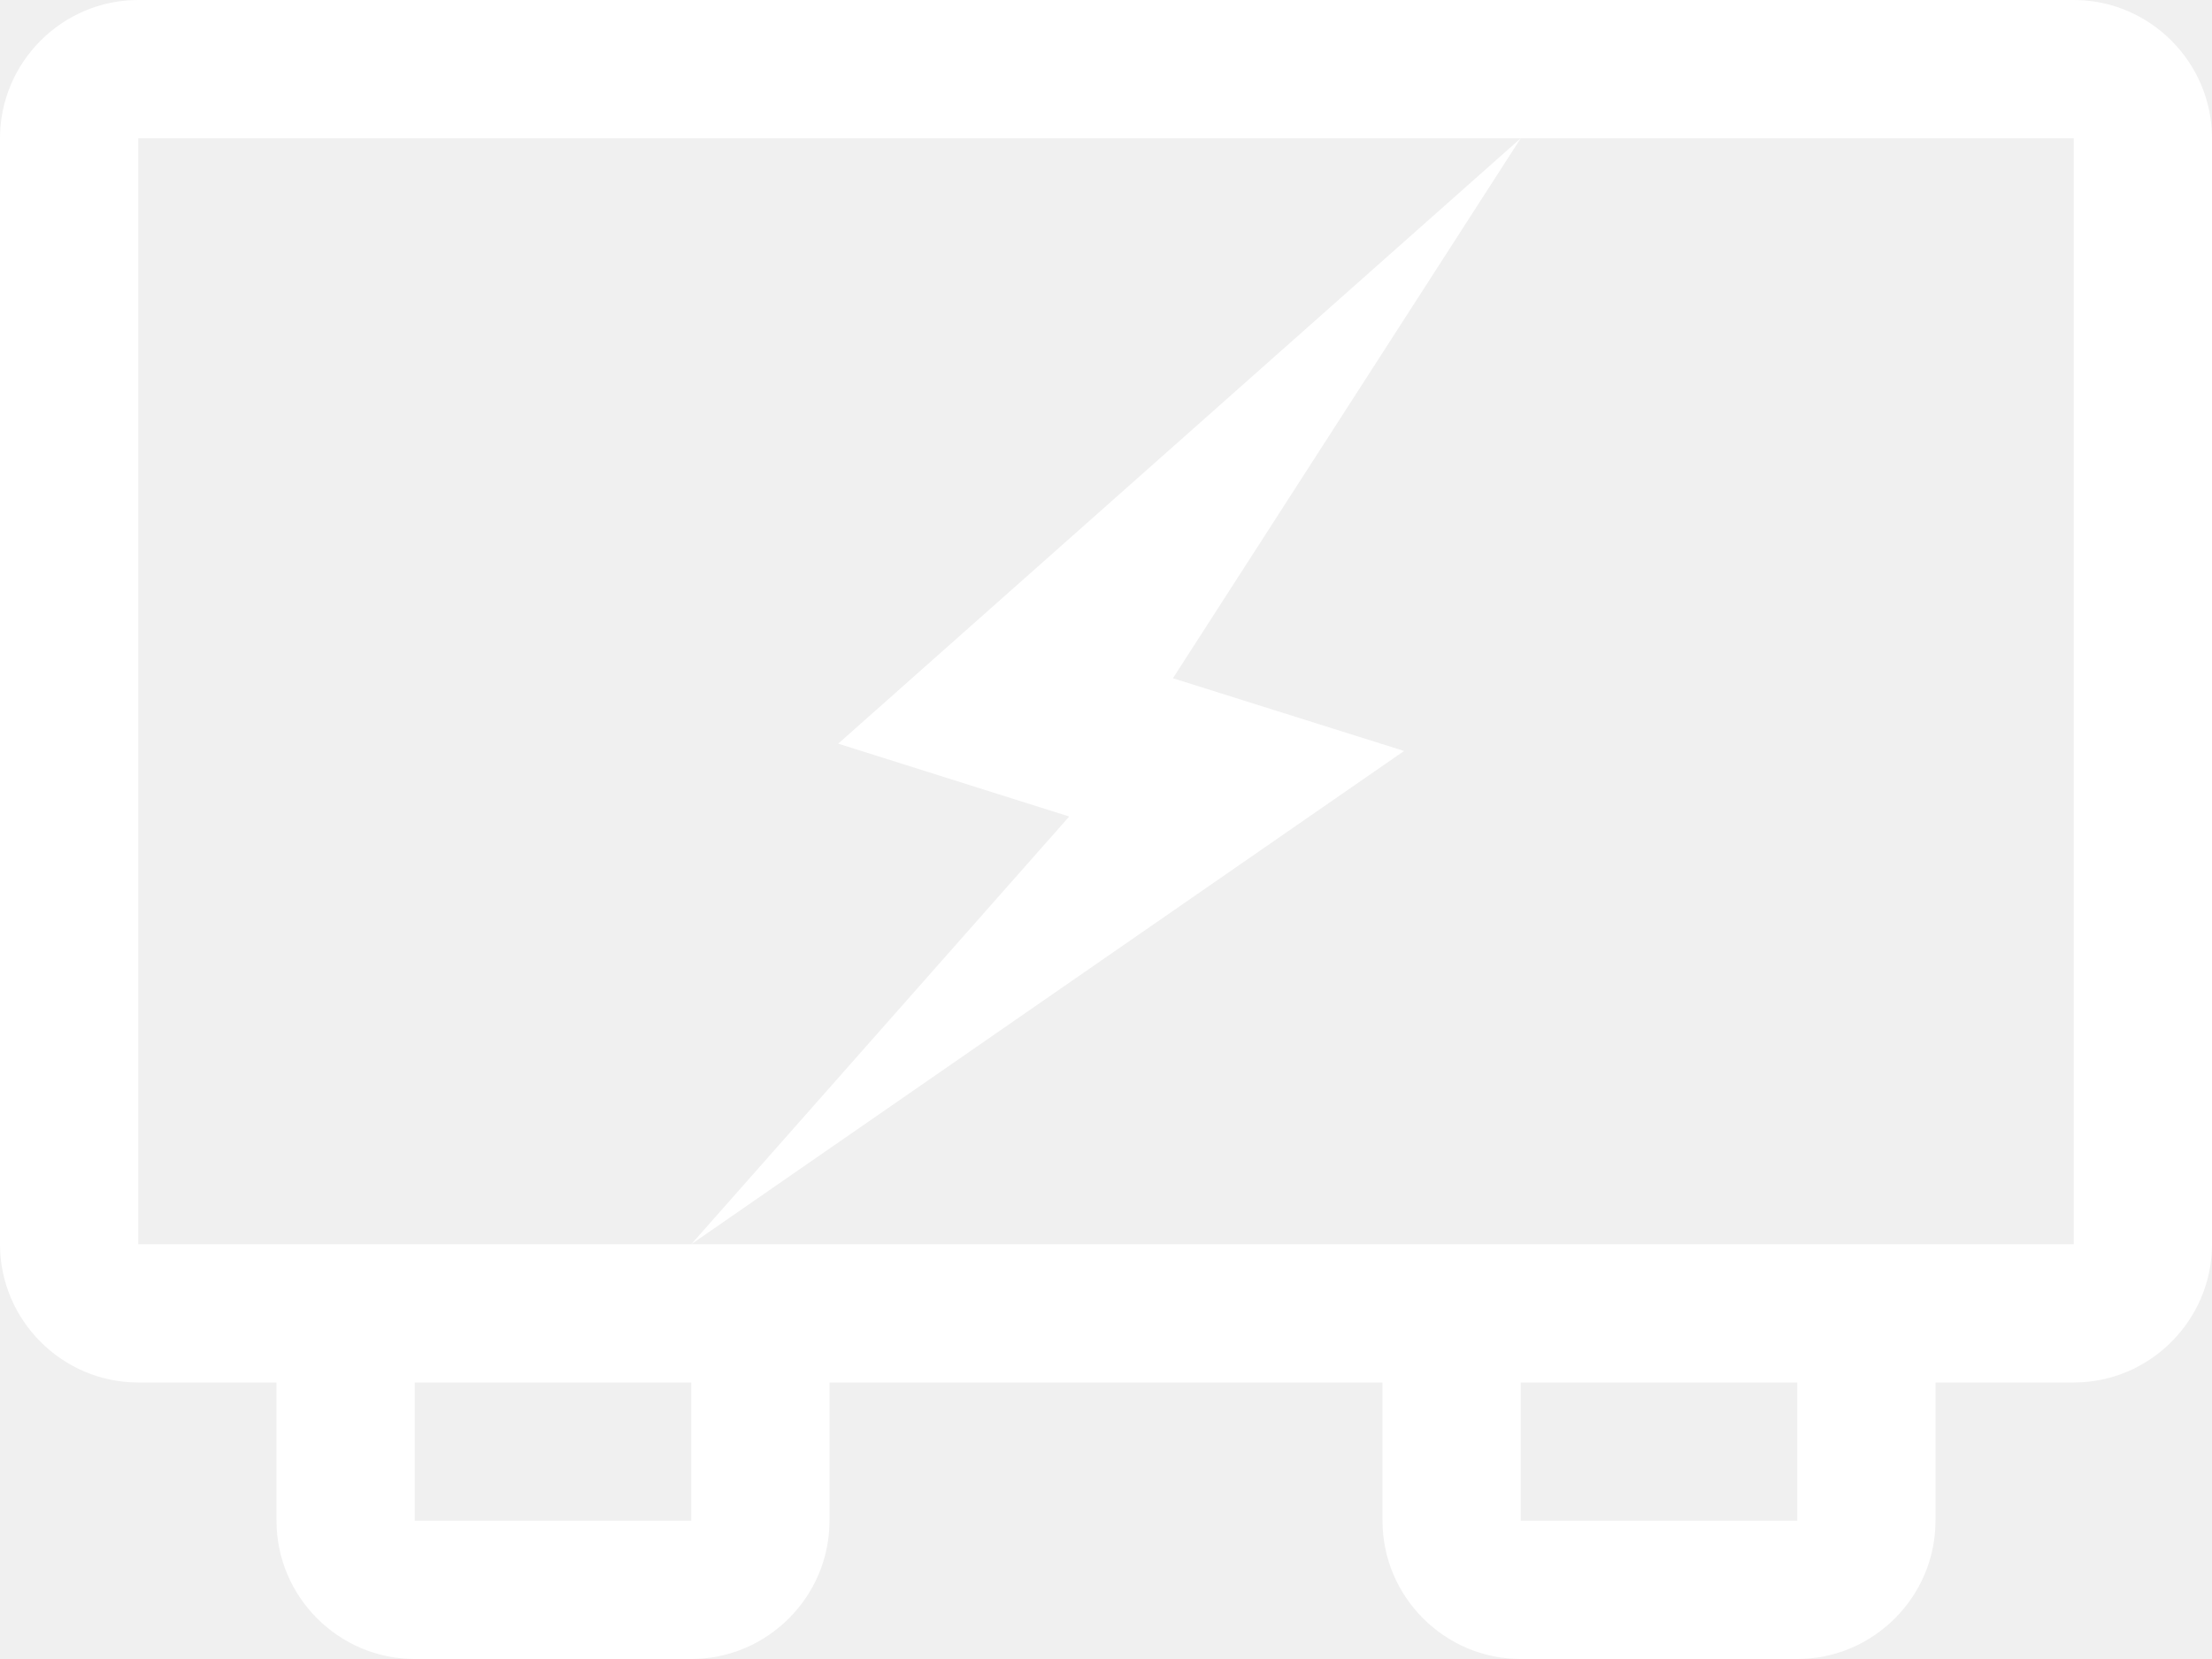
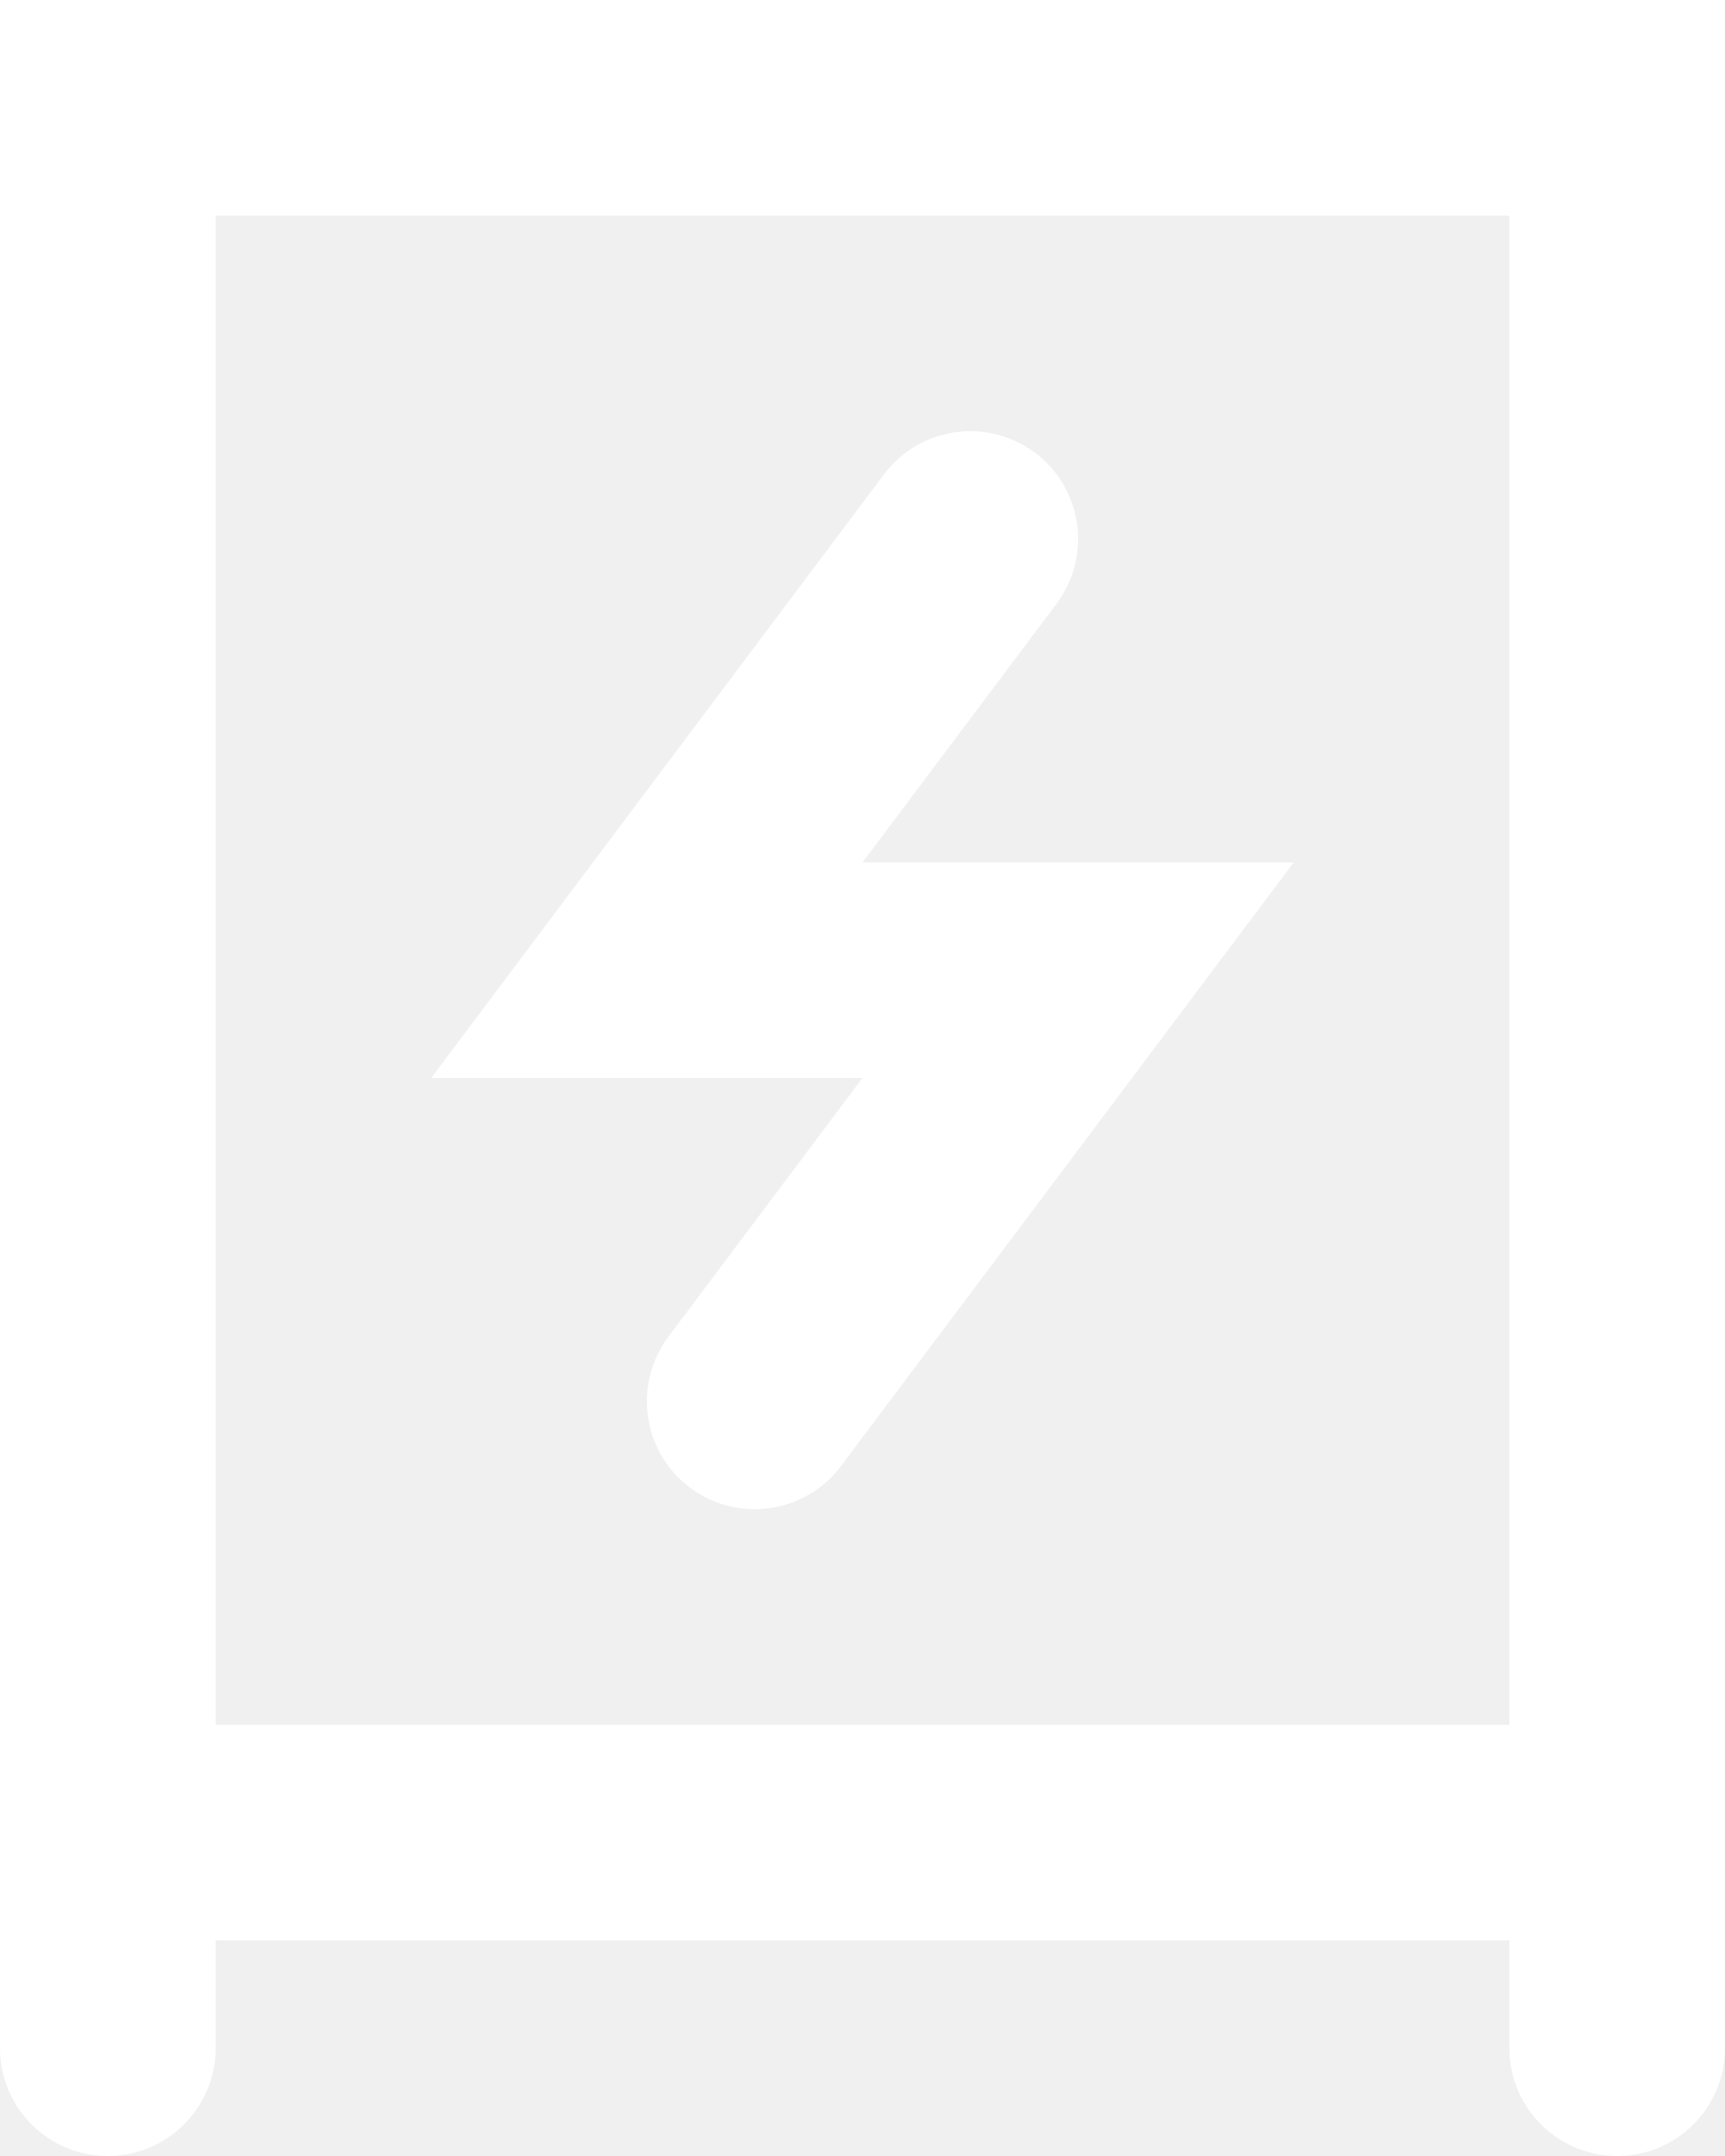
- <svg xmlns="http://www.w3.org/2000/svg" width="16" height="12" viewBox="0 0 16 12" fill="none">
-   <path d="M15 0H1C0.45 0 0 0.45 0 1V9C0 9.55 0.45 10 1 10H2V11C2 11.55 2.45 12 3 12H5C5.55 12 6 11.55 6 11V10H10V11C10 11.55 10.45 12 11 12H13C13.55 12 14 11.55 14 11V10H15C15.55 10 16 9.55 16 9V1C16 0.45 15.55 0 15 0ZM5 11H3V10H5V11ZM13 11H11V10H13V11ZM15 9H13H11H5H3H1V1H11H15V9ZM10.156 5.432L5 9L7.734 5.906L6.063 5.379L11 1L8.484 4.906L10.156 5.432Z" fill="white" />
+ <svg xmlns="http://www.w3.org/2000/svg" width="16" height="20" viewBox="0 0 16 20" fill="none">
+   <path d="M1 1L15 1V17H1V1Z" stroke="white" stroke-width="2" />
+   <path d="M0 18H2V19C2 19.552 1.552 20 1 20C0.448 20 0 19.552 0 19V18Z" fill="white" />
+   <path d="M14 18H16V19C16 19.552 15.552 20 15 20C14.448 20 14 19.552 14 19V18Z" fill="white" />
+   <path d="M9.8 5.6C10.131 5.158 10.042 4.531 9.6 4.2C9.158 3.869 8.531 3.958 8.2 4.4L9.8 5.6ZM6 9L5.2 8.4L4 10H6V9ZM10 9L10.8 9.6L12 8H10V9ZM6.2 12.4C5.869 12.842 5.958 13.469 6.4 13.8C6.842 14.131 7.469 14.042 7.8 13.6L6.2 12.4ZM8.2 4.4L5.2 8.4L6.8 9.6L9.8 5.6L8.2 4.4ZM6 10H10V8H6V10ZM9.2 8.4L6.2 12.4L7.8 13.6L10.8 9.6L9.2 8.4Z" fill="white" />
</svg>
